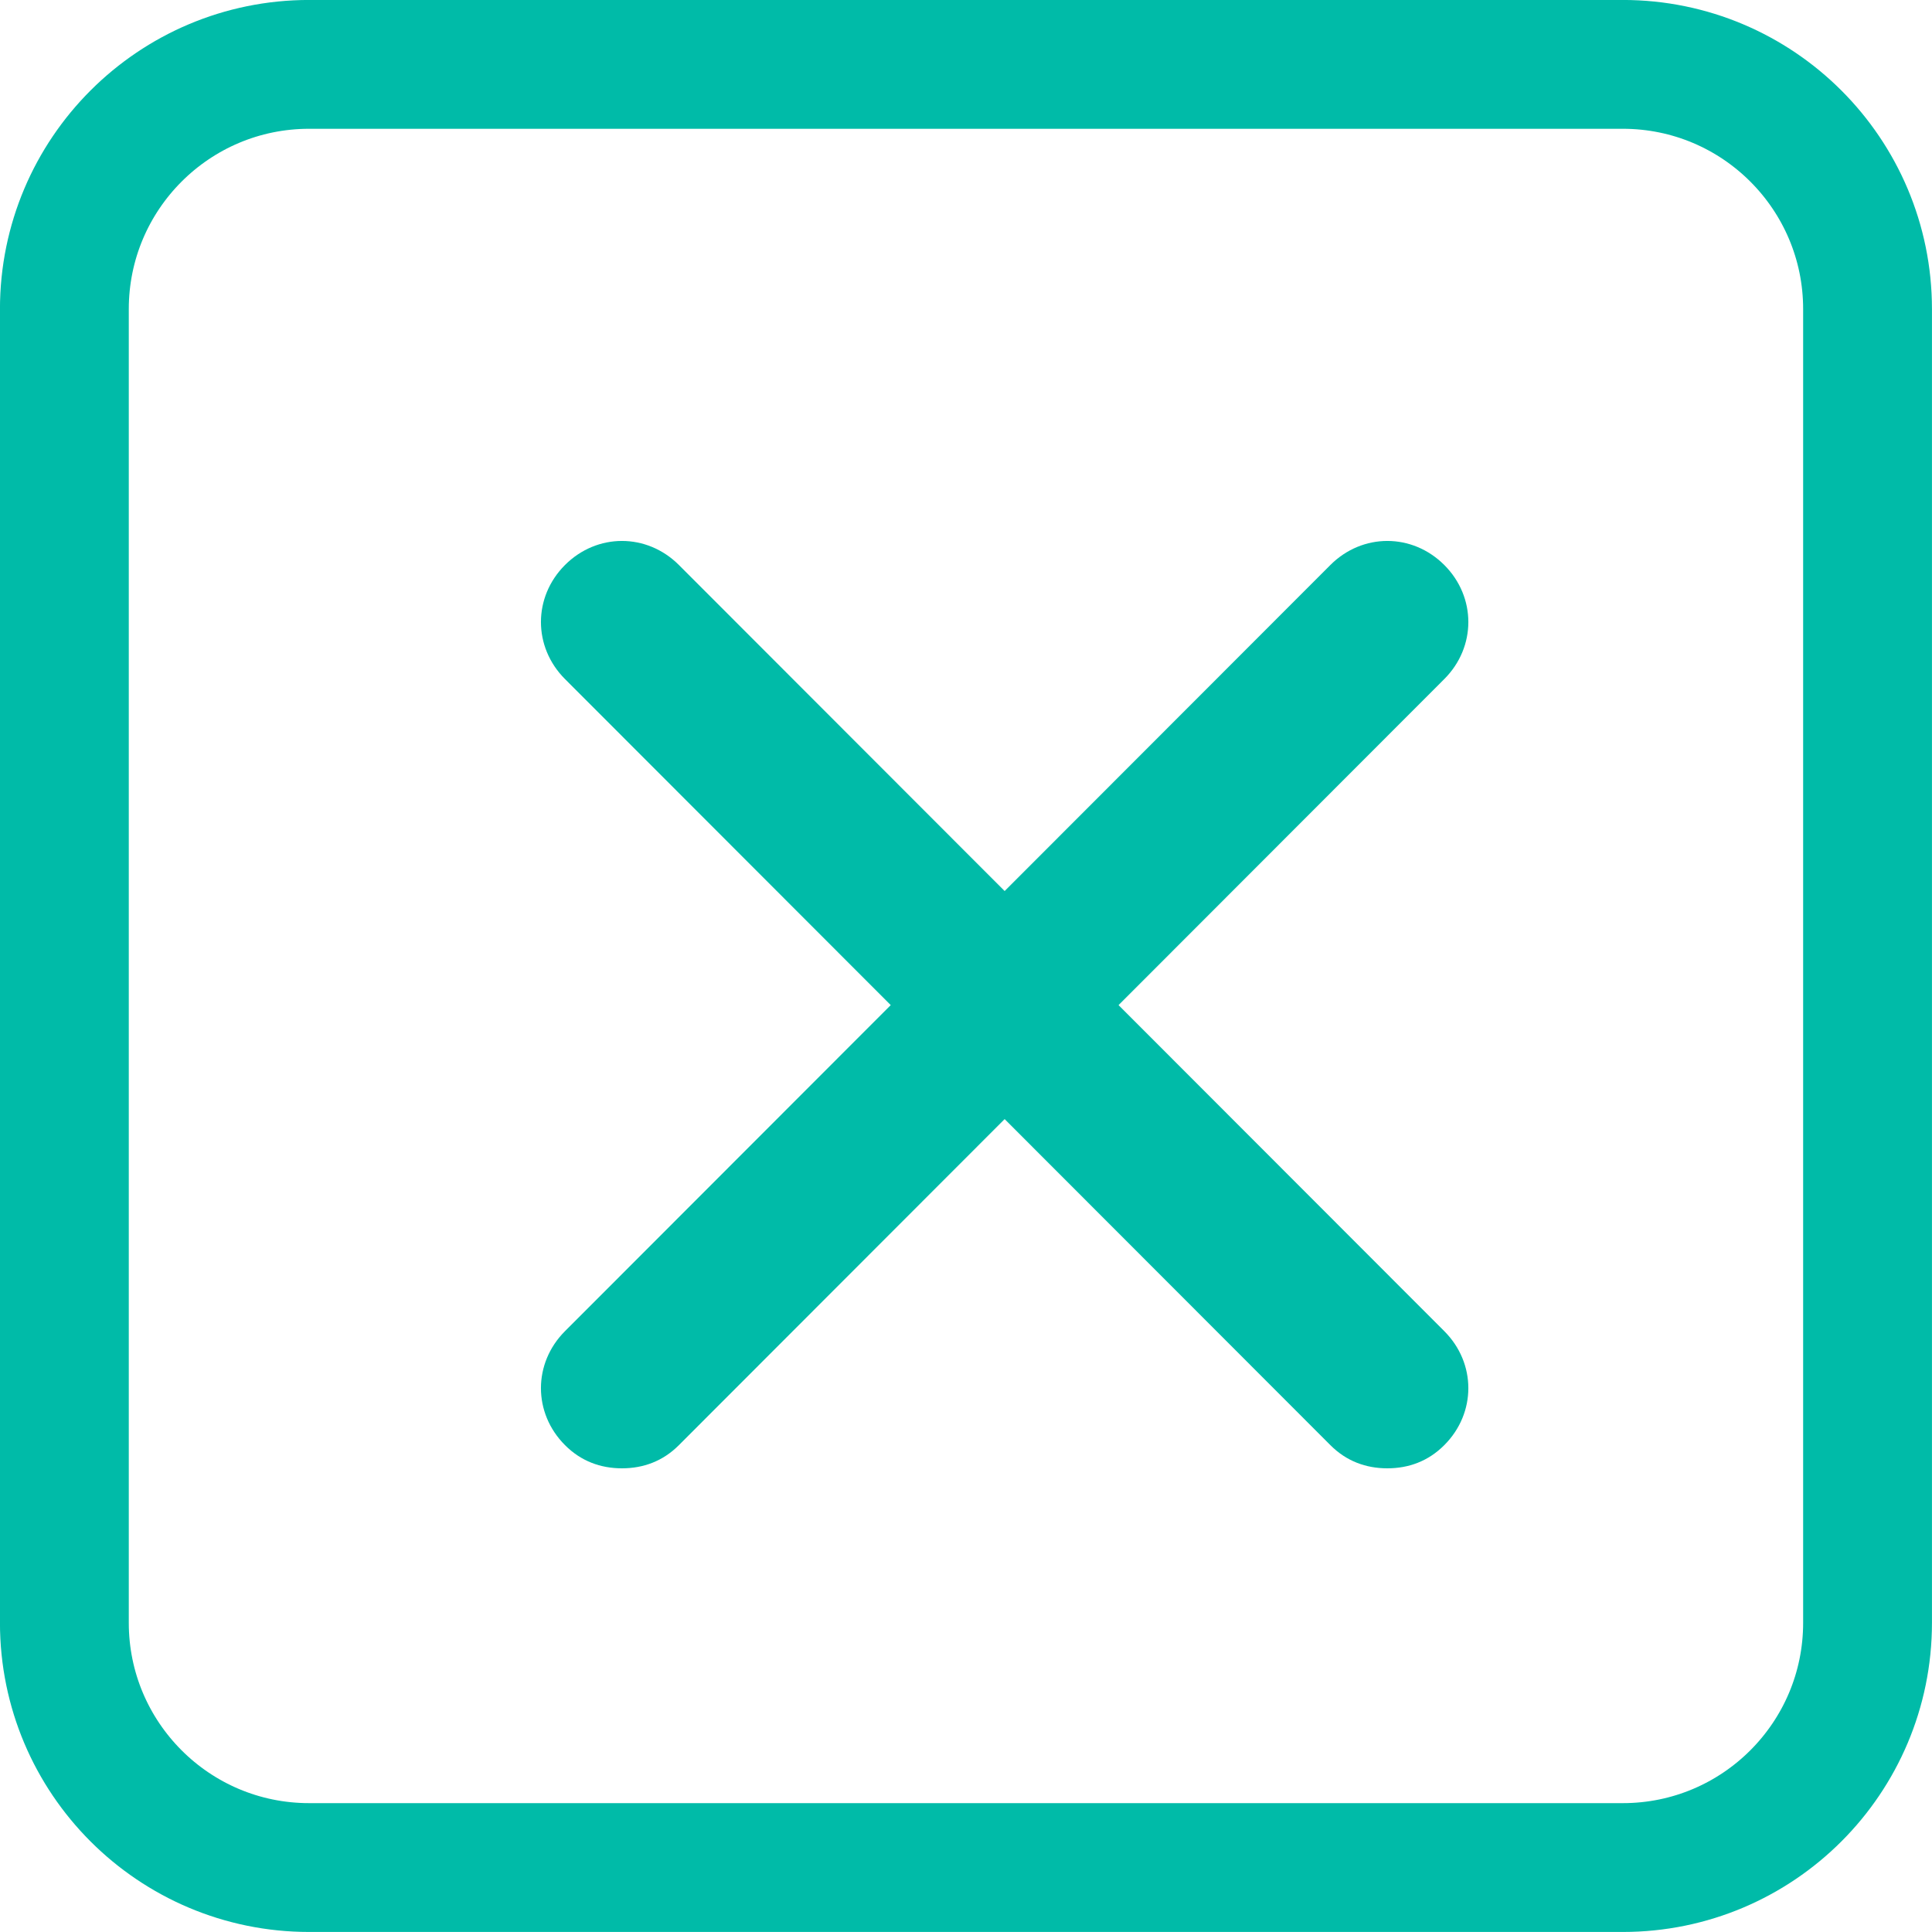
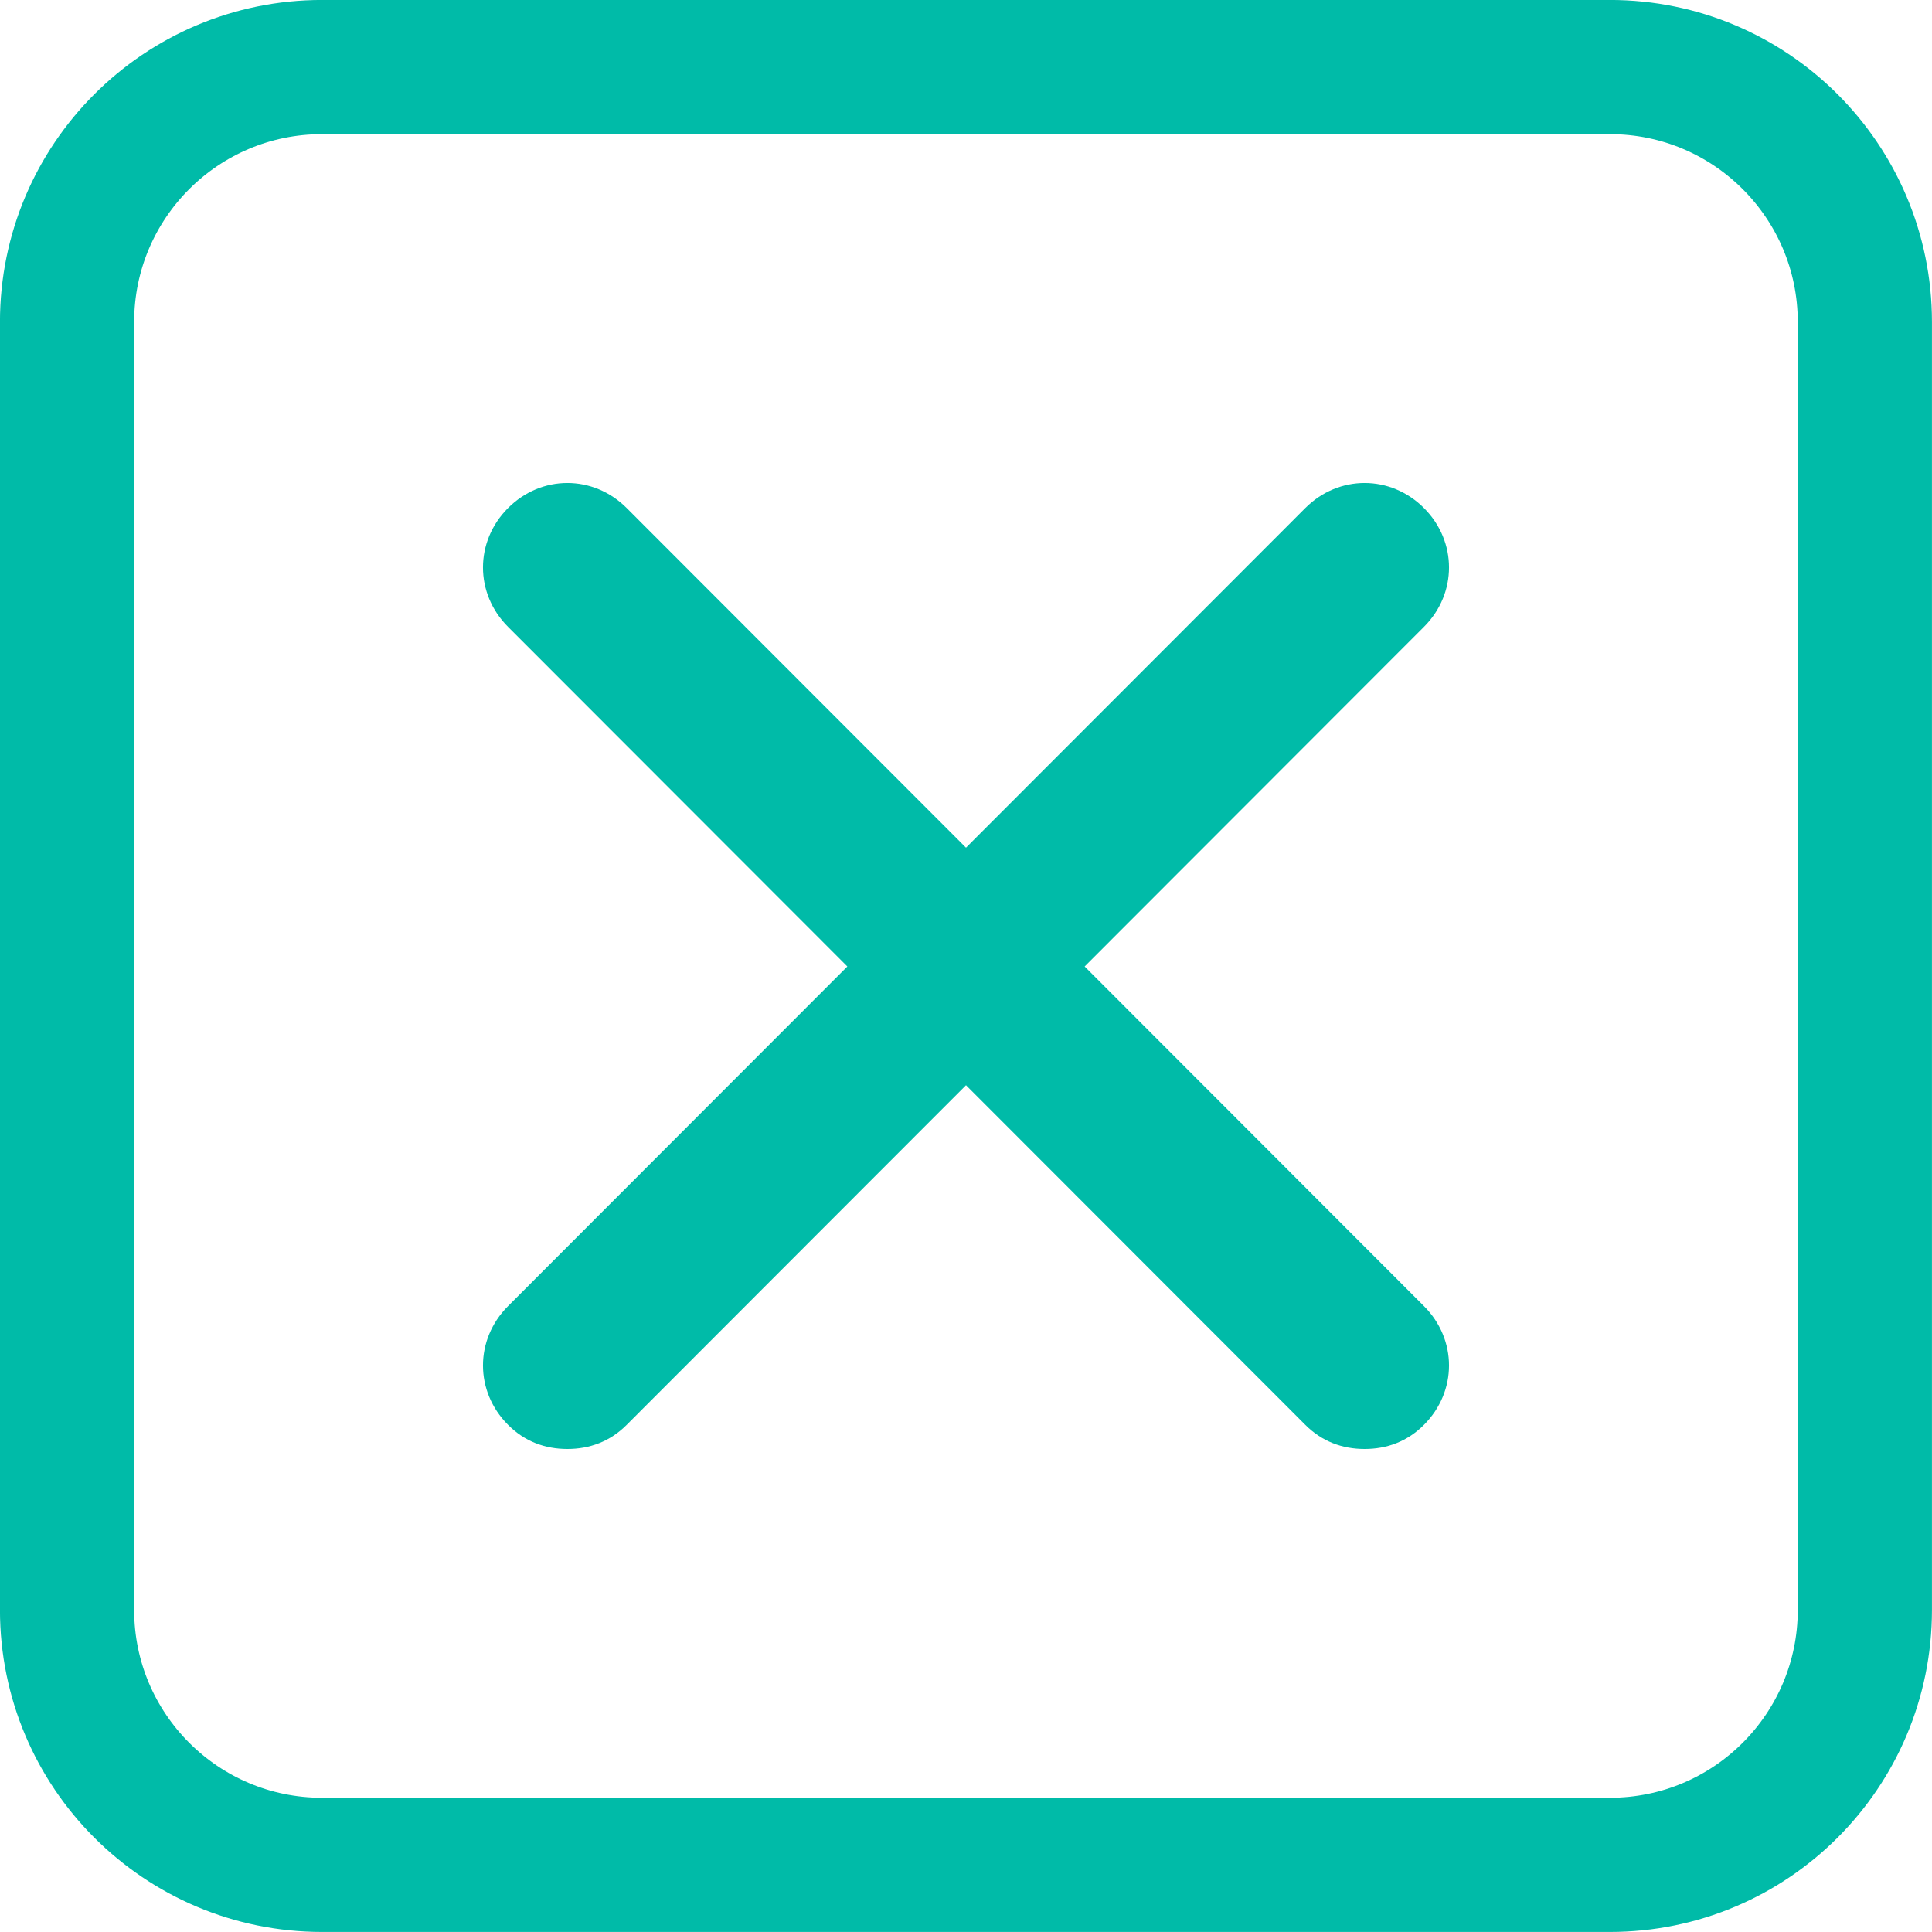
- <svg xmlns="http://www.w3.org/2000/svg" width="25" height="25" viewBox="0 0 25 25" fill="none">
-   <rect x="0.833" y="0.833" width="23.333" height="23.333" rx="3.167" stroke="#00BBA8" stroke-width="1.667" />
-   <path d="M18.689 17.225C19.104 17.64 19.104 18.285 18.689 18.7C18.482 18.908 18.228 19 17.952 19C17.676 19 17.422 18.908 17.215 18.7L13 14.481L8.785 18.7C8.578 18.908 8.324 19 8.048 19C7.772 19 7.518 18.908 7.311 18.7C6.896 18.285 6.896 17.64 7.311 17.225L11.526 13.006L7.311 8.787C6.896 8.372 6.896 7.726 7.311 7.311C7.726 6.896 8.37 6.896 8.785 7.311L13 11.53L17.215 7.311C17.63 6.896 18.274 6.896 18.689 7.311C19.104 7.726 19.104 8.372 18.689 8.787L14.474 13.006L18.689 17.225Z" fill="#00BBA8" />
+ <svg xmlns="http://www.w3.org/2000/svg" width="24" height="24" viewBox="0 0 24 24" fill="none">
+   <rect x="0.833" y="0.833" width="22.333" height="22.333" rx="3.167" stroke="#00BBA8" stroke-width="1.667" />
+   <path d="M17.689 16.225C18.104 16.64 18.104 17.285 17.689 17.7C17.482 17.908 17.228 18 16.952 18C16.676 18 16.422 17.908 16.215 17.7L12 13.481L7.785 17.7C7.578 17.908 7.324 18 7.048 18C6.772 18 6.518 17.908 6.311 17.7C5.896 17.285 5.896 16.64 6.311 16.225L10.526 12.006L6.311 7.787C5.896 7.372 5.896 6.726 6.311 6.311C6.726 5.896 7.37 5.896 7.785 6.311L12 10.53L16.215 6.311C16.63 5.896 17.274 5.896 17.689 6.311C18.104 6.726 18.104 7.372 17.689 7.787L13.474 12.006L17.689 16.225Z" fill="#00BBA8" />
</svg>
